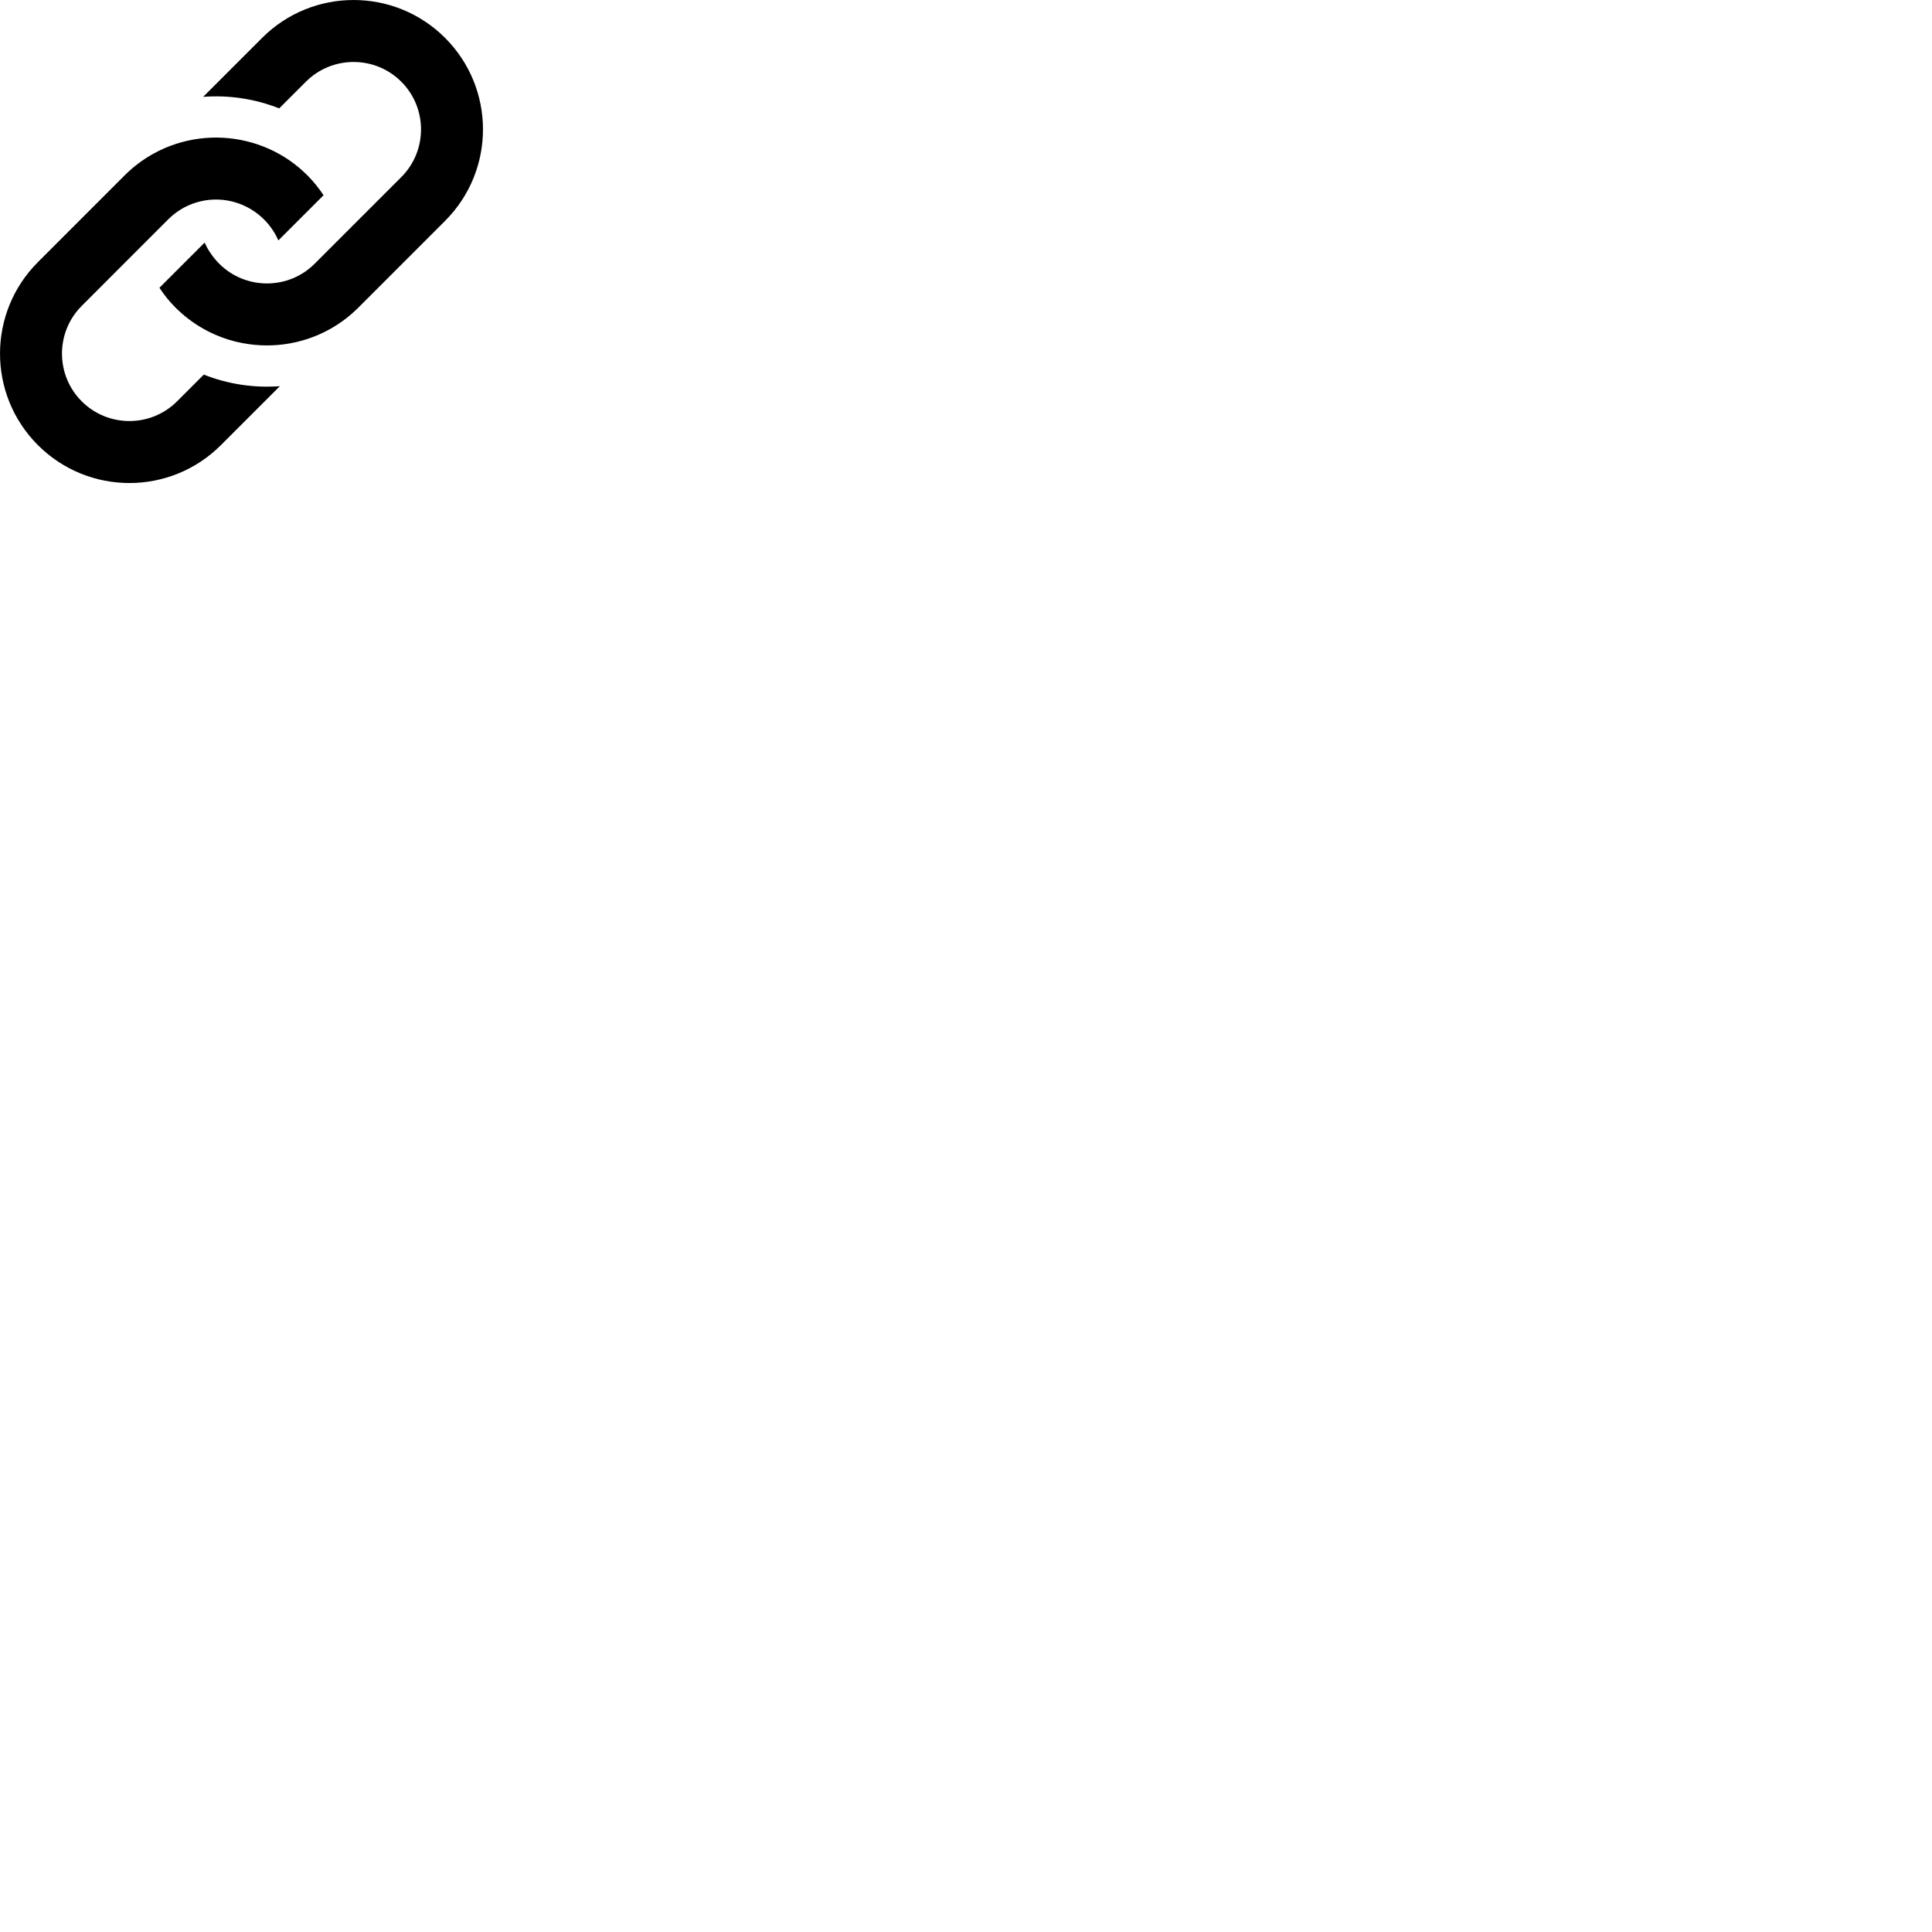
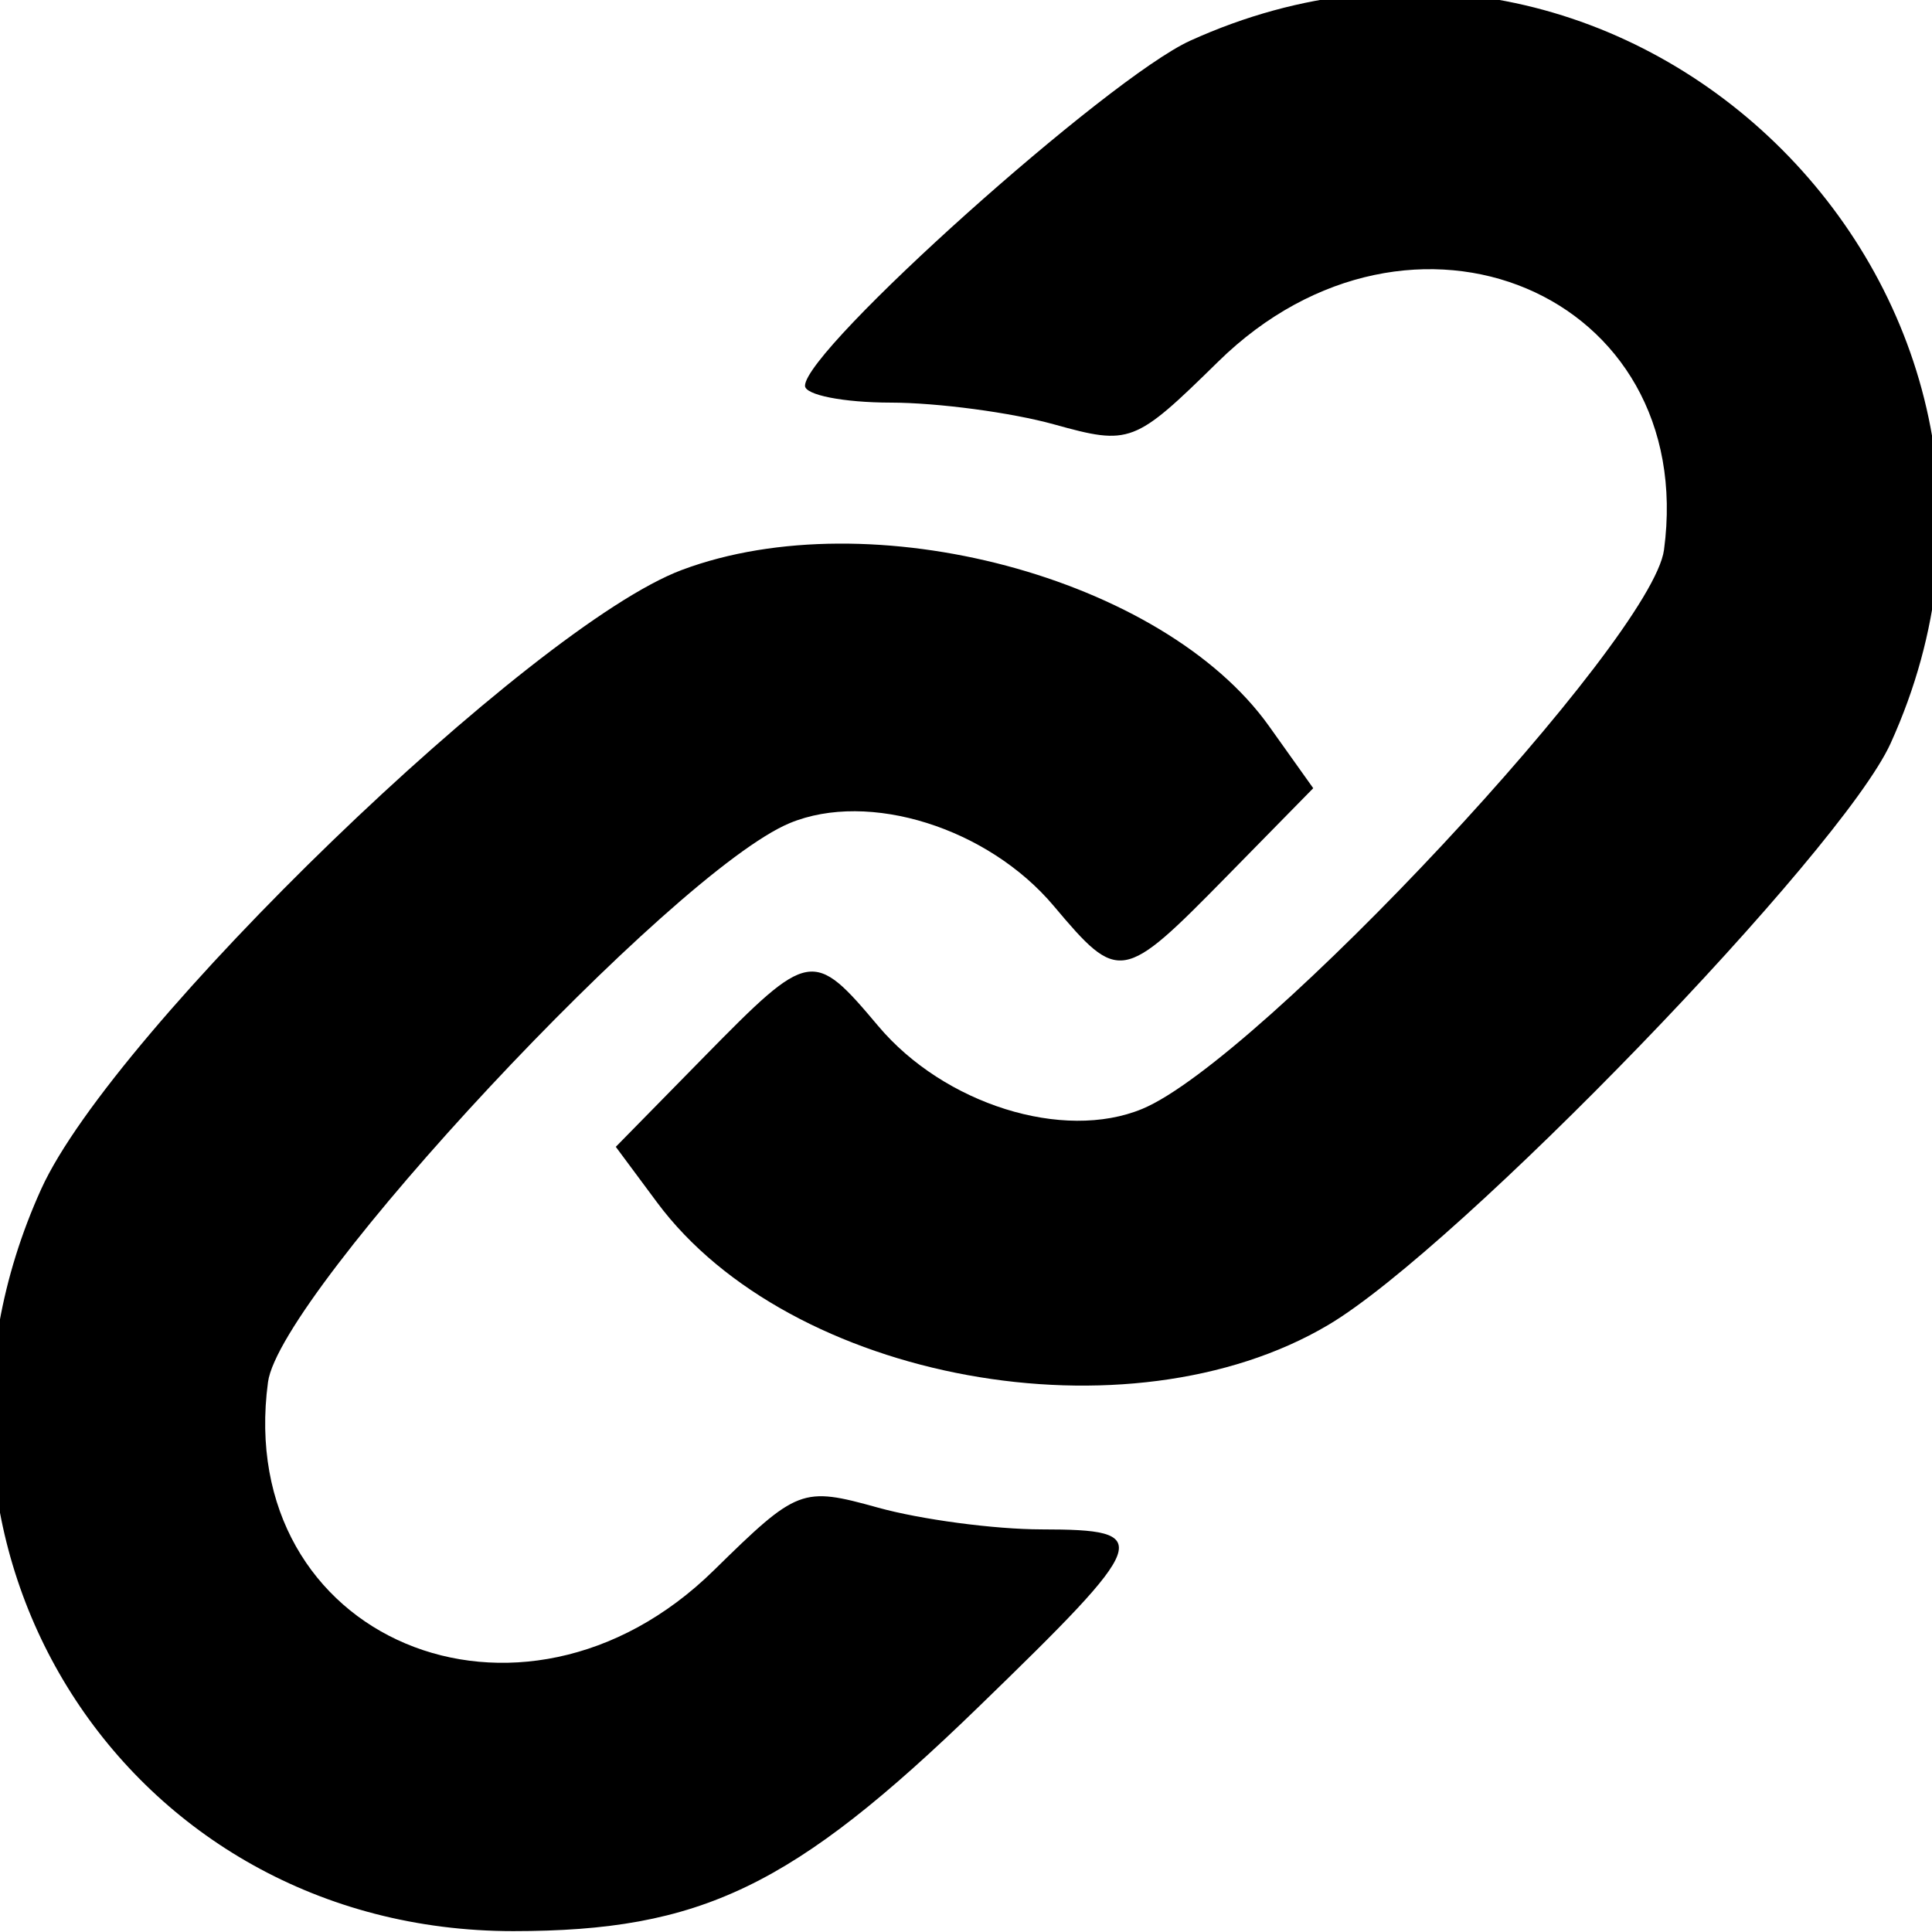
- <svg xmlns="http://www.w3.org/2000/svg" width="24" height="24" viewBox="0 0 96 96">
-   <path d="M6.188 8.719c.439-.439.926-.801 1.444-1.087 2.887-1.591 6.589-.745 8.445 2.069l-2.246 2.245c-.644-1.469-2.243-2.305-3.834-1.949-.599.134-1.168.433-1.633.898l-4.304 4.306c-1.307 1.307-1.307 3.433 0 4.74 1.307 1.307 3.433 1.307 4.74 0l1.327-1.327c1.207.479 2.501.67 3.779.575l-2.929 2.929c-2.511 2.511-6.582 2.511-9.093 0s-2.511-6.582 0-9.093l4.304-4.306zm6.836-6.836l-2.929 2.929c1.277-.096 2.572.096 3.779.574l1.326-1.326c1.307-1.307 3.433-1.307 4.74 0 1.307 1.307 1.307 3.433 0 4.74l-4.305 4.305c-1.311 1.311-3.44 1.3-4.74 0-.303-.303-.564-.68-.727-1.051l-2.246 2.245c.236.358.481.667.796.982.812.812 1.846 1.417 3.036 1.704 1.542.371 3.194.166 4.613-.617.518-.286 1.005-.648 1.444-1.087l4.304-4.305c2.512-2.511 2.512-6.582.001-9.093-2.511-2.51-6.581-2.51-9.092 0z" />
+ <svg xmlns="http://www.w3.org/2000/svg" id="svg" width="400" height="400" viewBox="0, 0, 400,400">
+   <g id="svgg">
+     <path id="path0" d="M246.440 8.416 C 229.389 16.153,166.667 72.335,166.667 79.871 C 166.667 81.775,174.635 83.344,184.375 83.357 C 194.115 83.369,209.355 85.399,218.242 87.867 C 233.970 92.234,234.877 91.887,252.208 74.878 C 292.197 35.631,351.639 60.726,344.514 113.847 C 342.024 132.412,260.675 219.567,236.484 229.587 C 220.126 236.363,195.449 228.615,181.826 212.425 C 168.359 196.421,167.621 196.550,145.864 218.719 L 127.493 237.438 136.023 248.927 C 163.535 285.986,233.650 298.796,275.000 274.317 C 301.876 258.407,381.278 176.283,391.438 153.887 C 433.155 61.931,338.277 -33.257,246.440 8.416 M141.188 117.995 C 110.050 129.646,23.436 213.328,8.547 246.147 C -24.868 319.801,26.006 399.817,106.250 399.817 C 145.136 399.817,164.174 390.652,202.518 353.472 C 238.431 318.649,239.133 316.674,215.625 316.643 C 205.885 316.631,190.645 314.601,181.758 312.133 C 166.030 307.766,165.123 308.113,147.792 325.122 C 107.803 364.369,48.361 339.274,55.486 286.153 C 57.976 267.588,139.325 180.433,163.516 170.413 C 179.874 163.637,204.551 171.385,218.174 187.575 C 231.621 203.557,232.403 203.425,253.828 181.595 L 271.892 163.189 262.757 150.361 C 240.788 119.509,180.232 103.387,141.188 117.995 " stroke="none" fill="#000000" fill-rule="evenodd" />
+   </g>
</svg>
